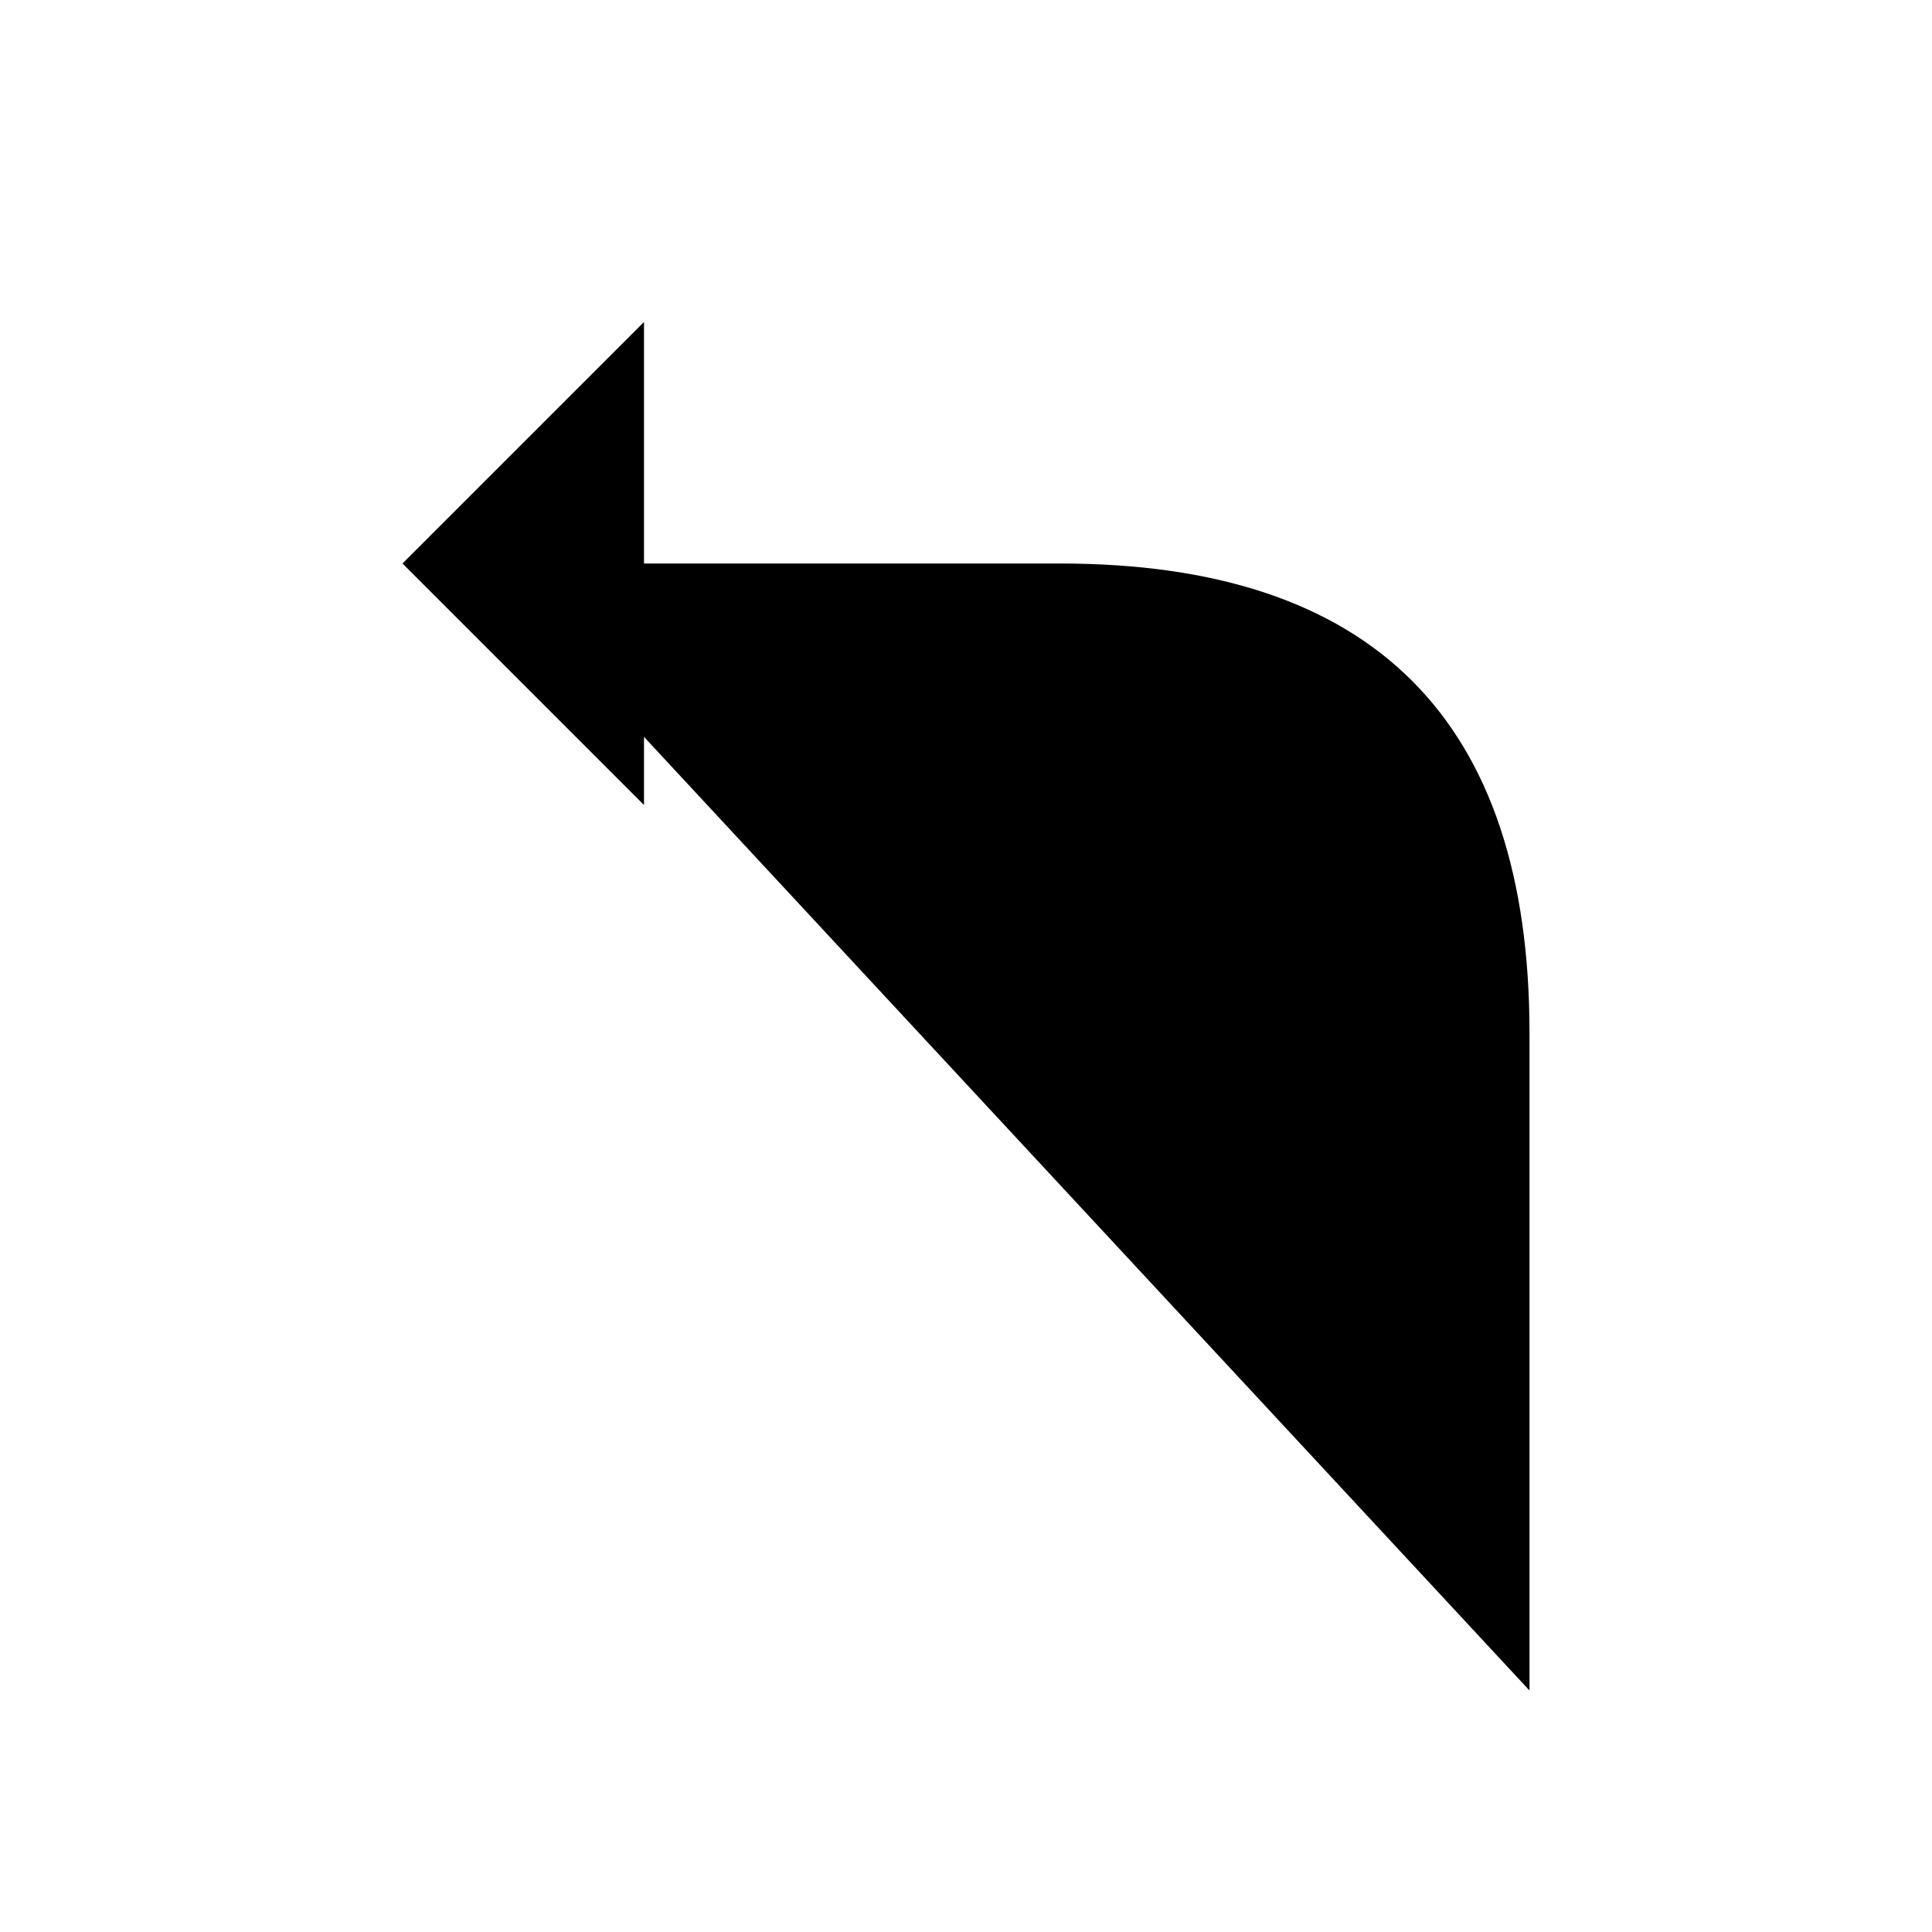
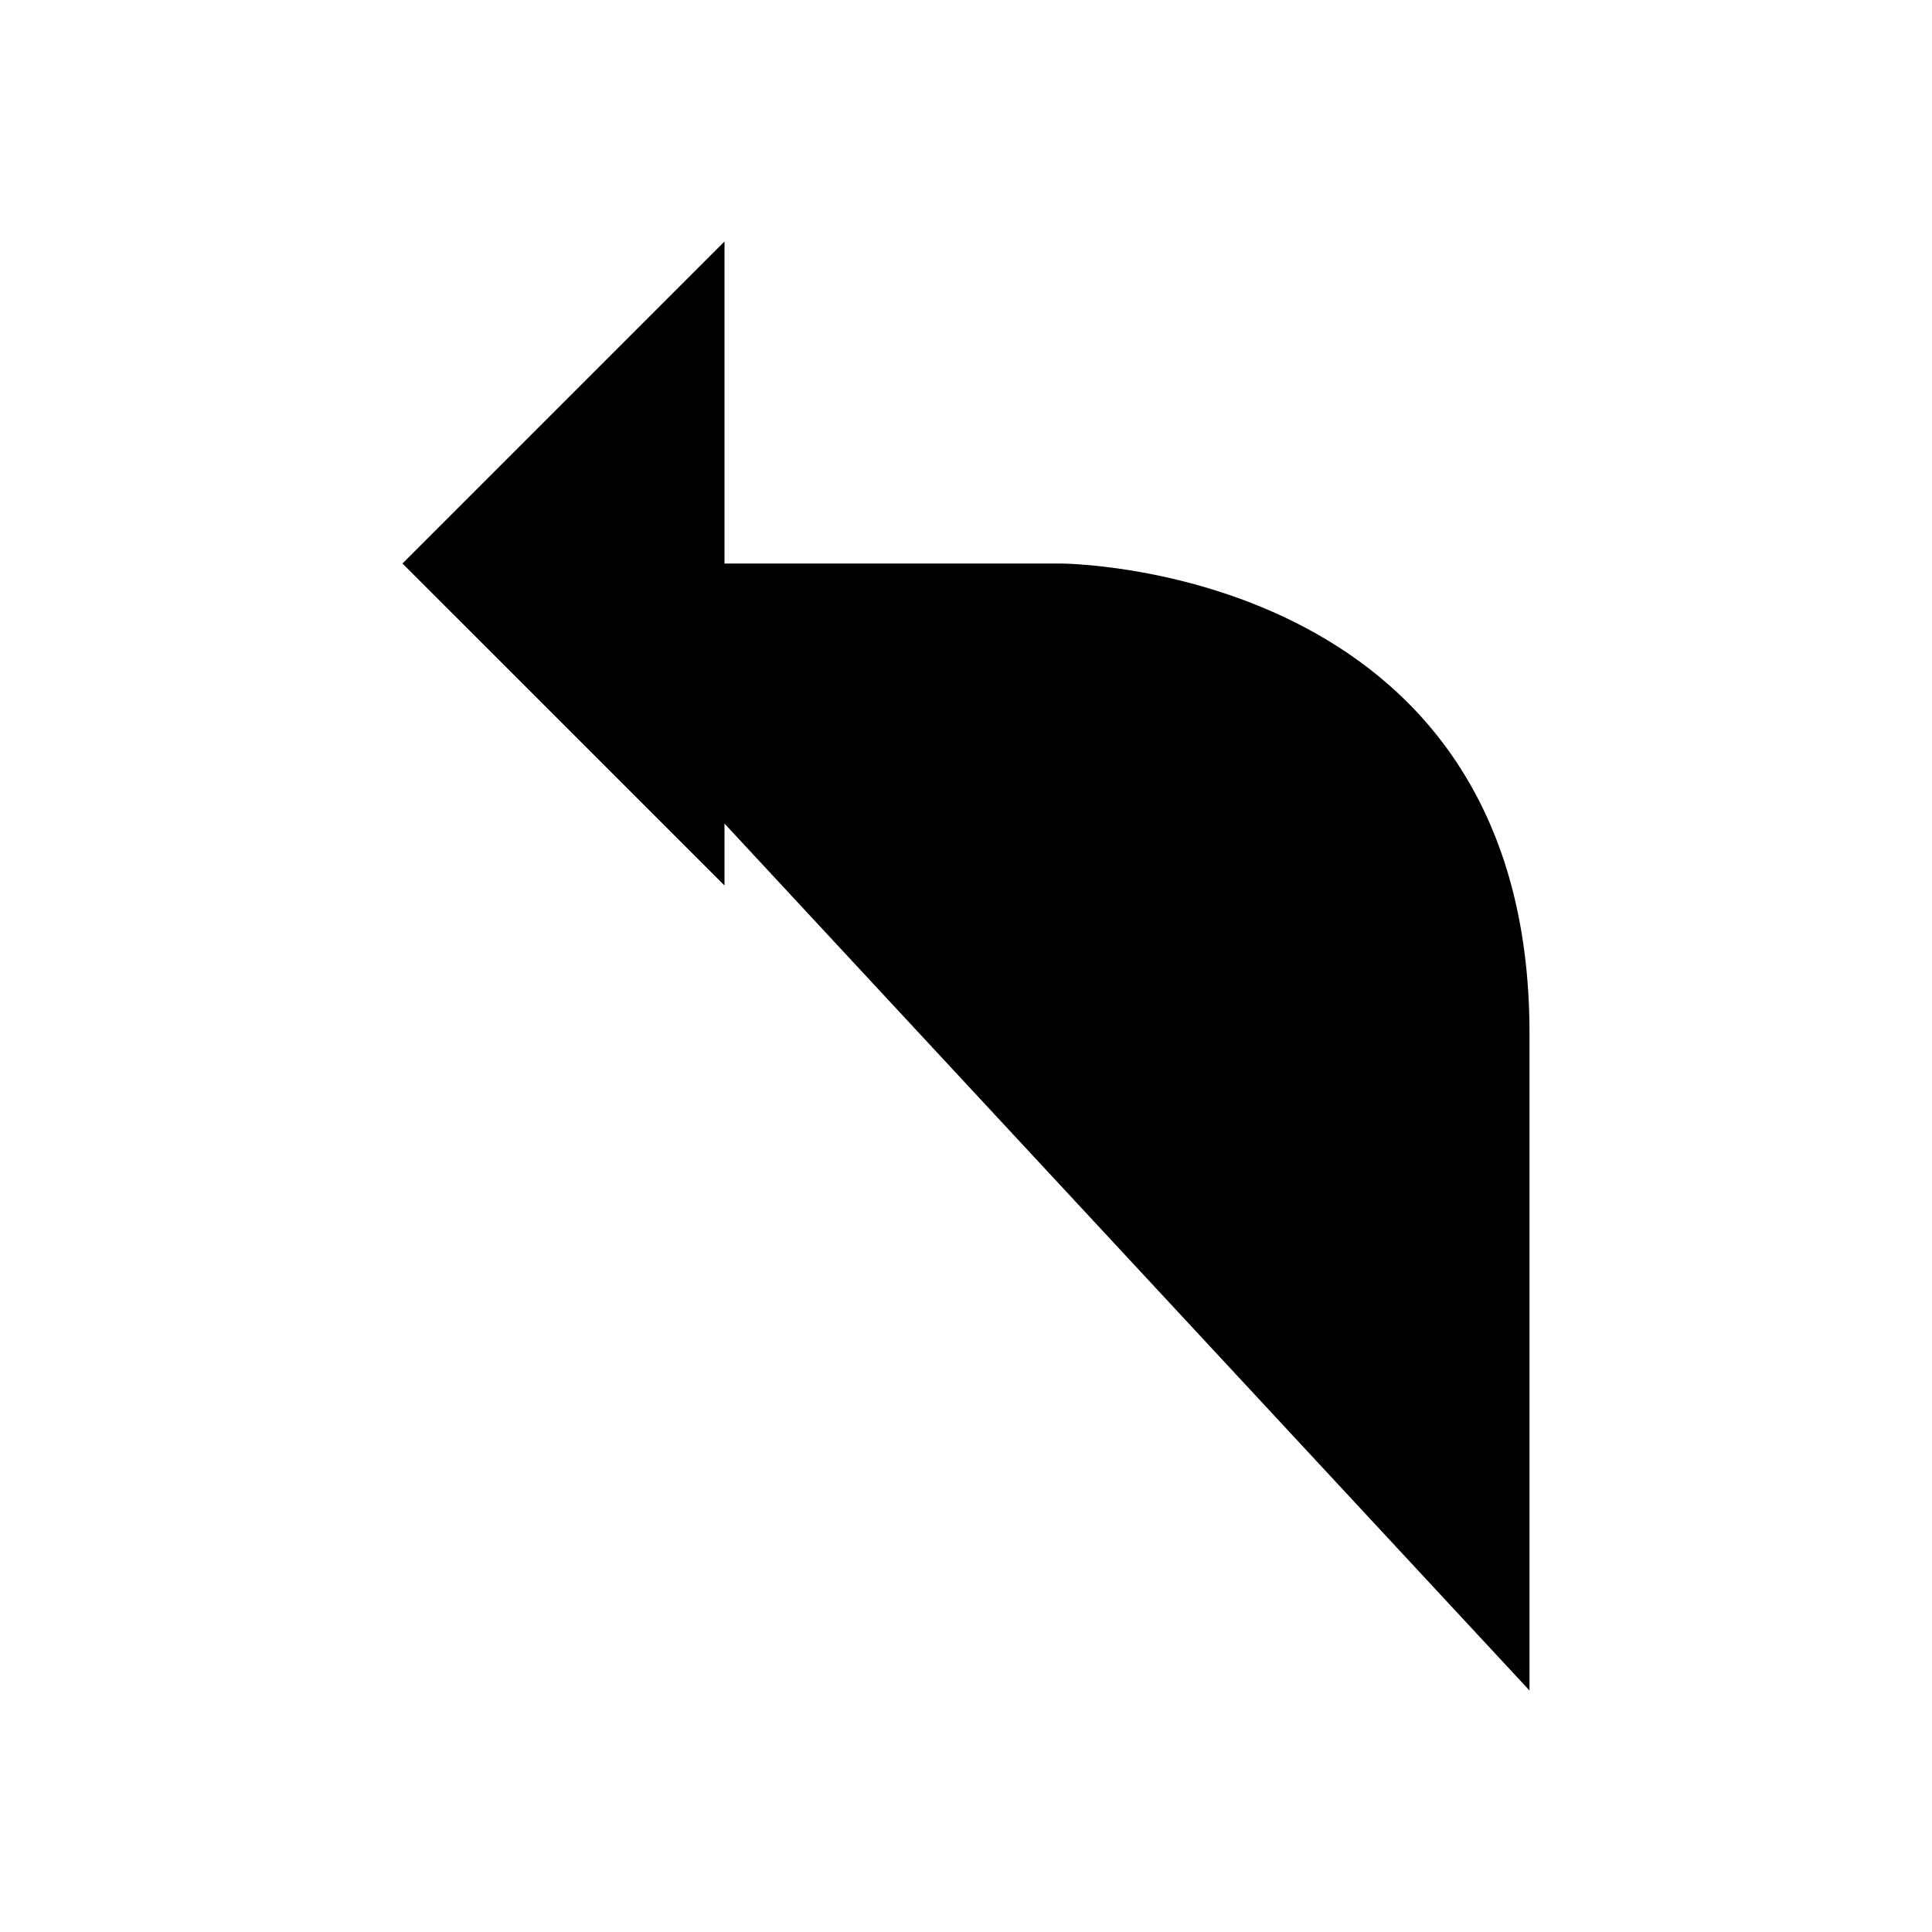
<svg xmlns="http://www.w3.org/2000/svg" role="img" width="24" height="24" viewBox="0 0 24 24" aria-labelledby="directionLeftIconTitle">
-   <path d="M6,7 L13.167,7 C17.056,7 19,8.944 19,12.833 C19,16.722 19,19.444 19,21" />
-   <polyline points="8 10 5 7 8 4 8 4" />
+   <path d="M6 7H13.167C13.167 7 19 7 19 12.833C19 18.667 19 21 19 21" />
+   <path d="M9 11L5 7L9 3" />
</svg>
